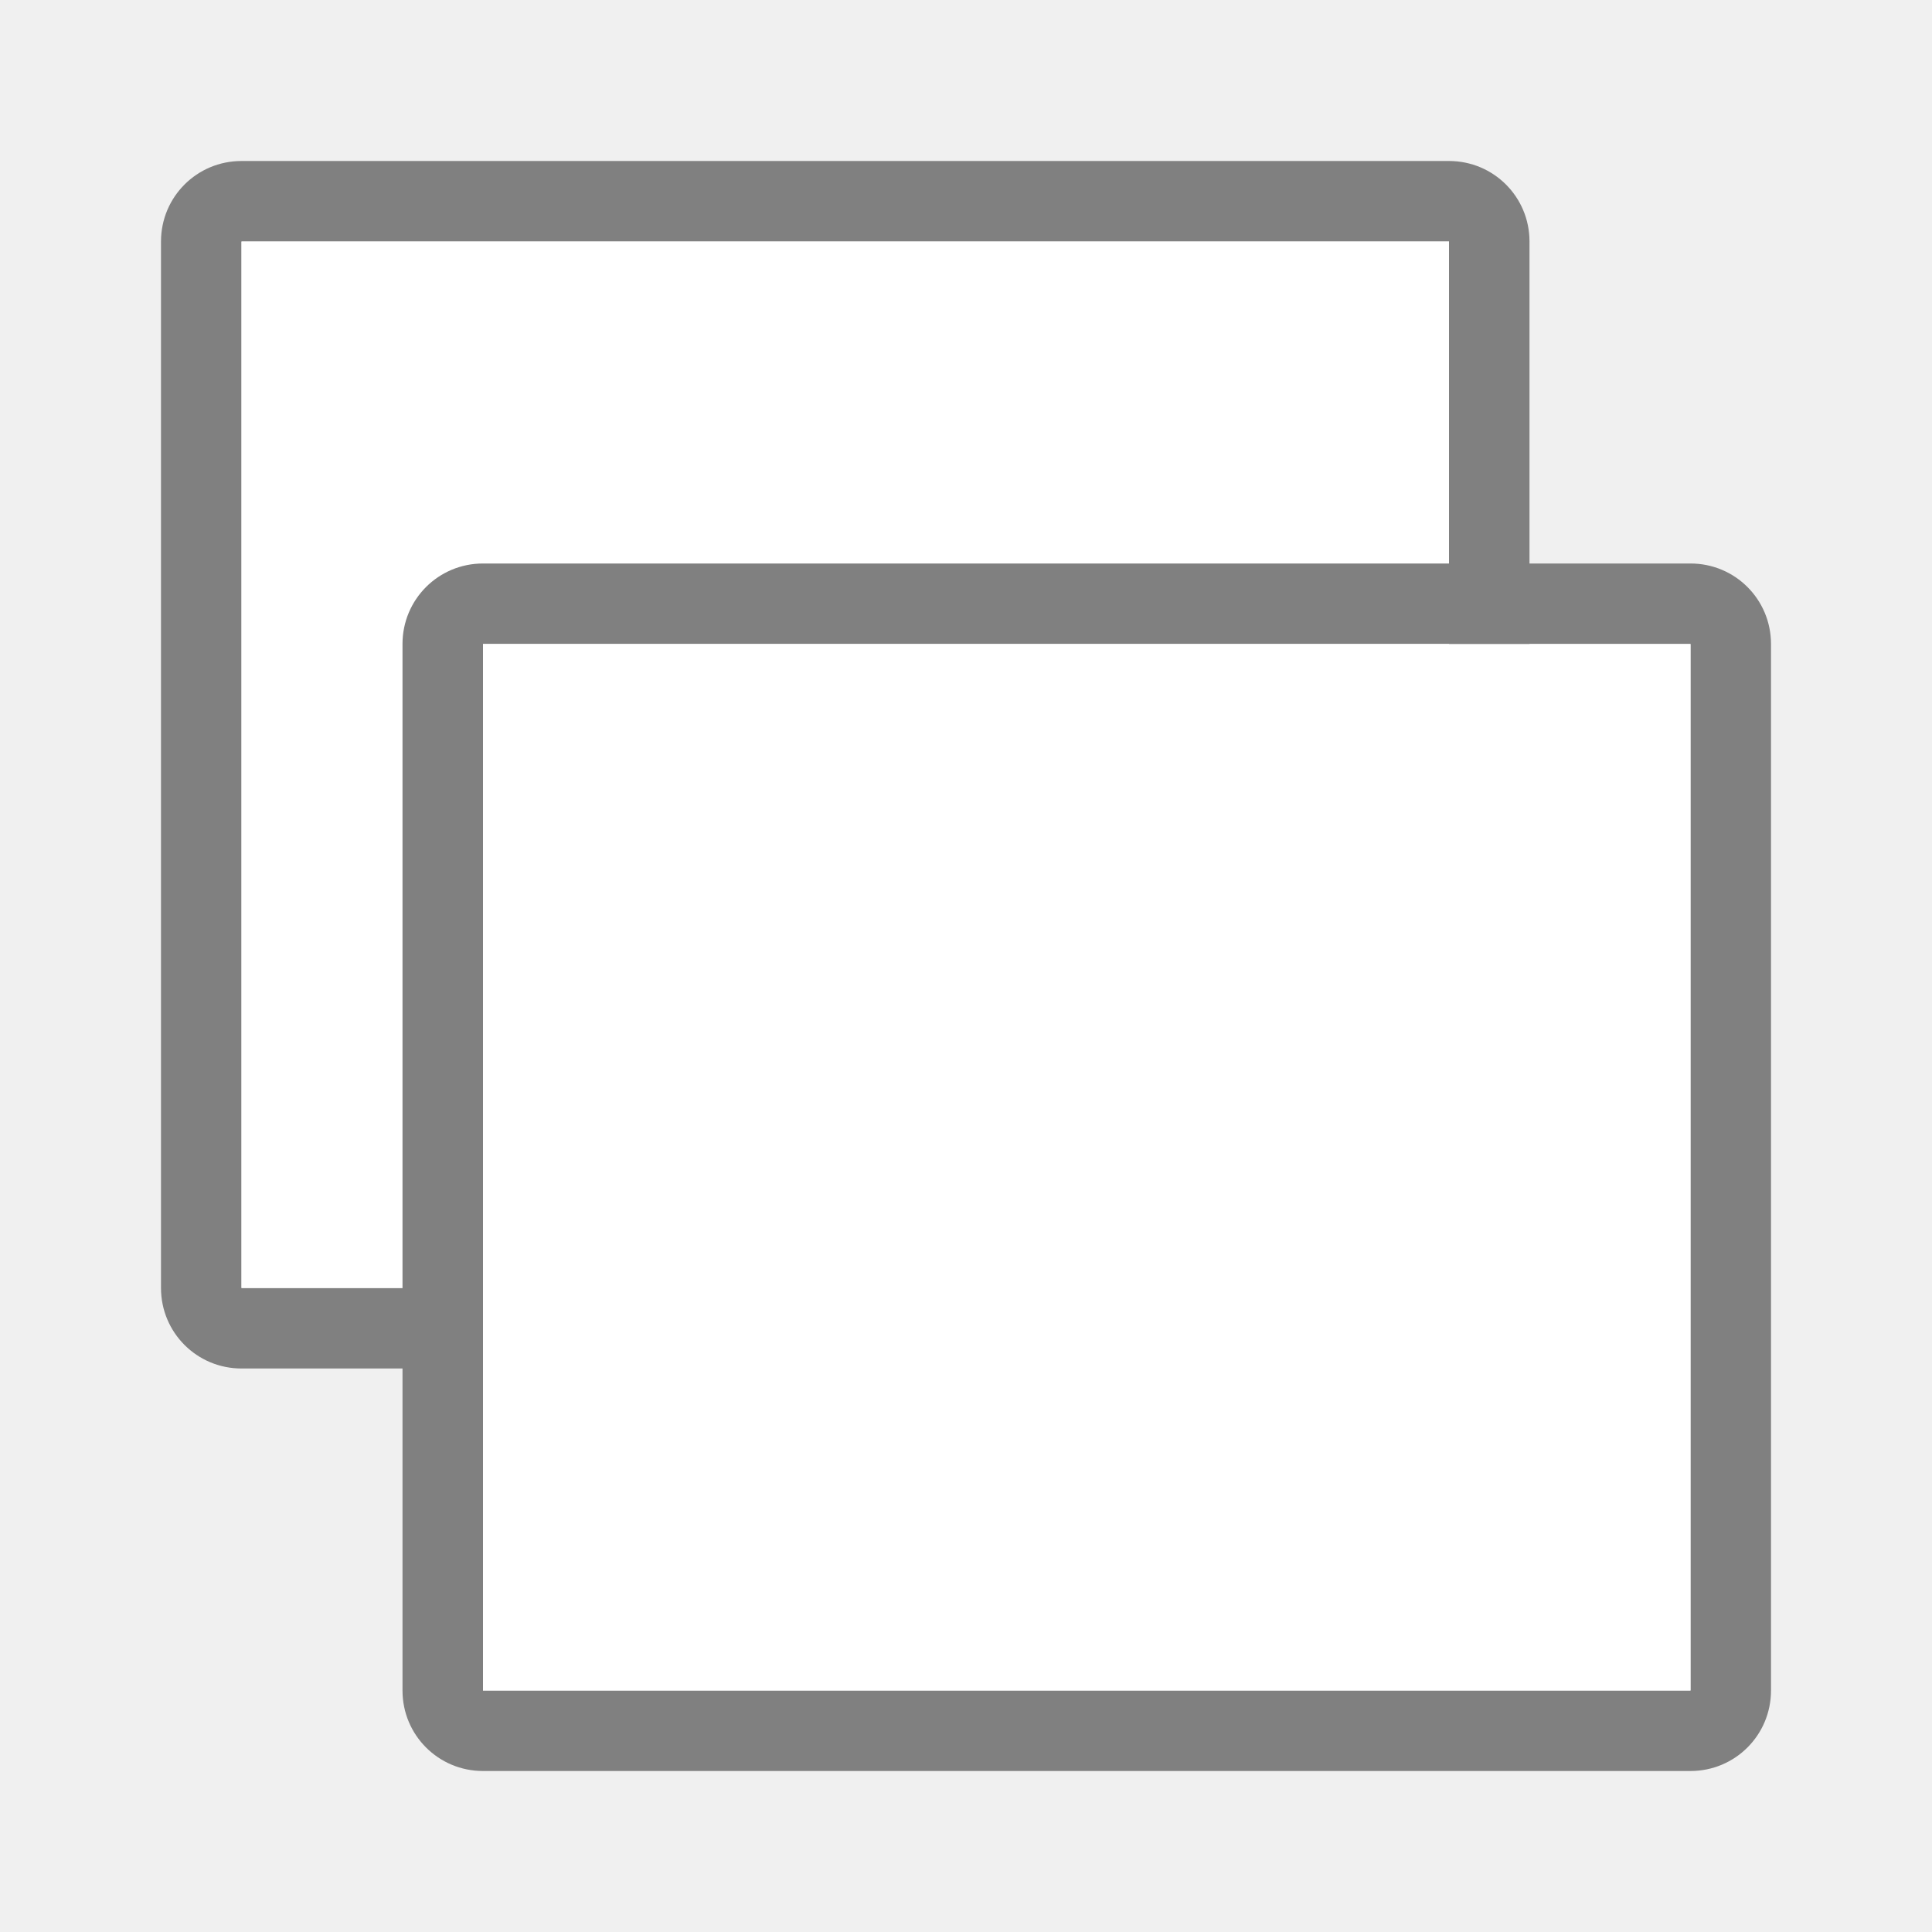
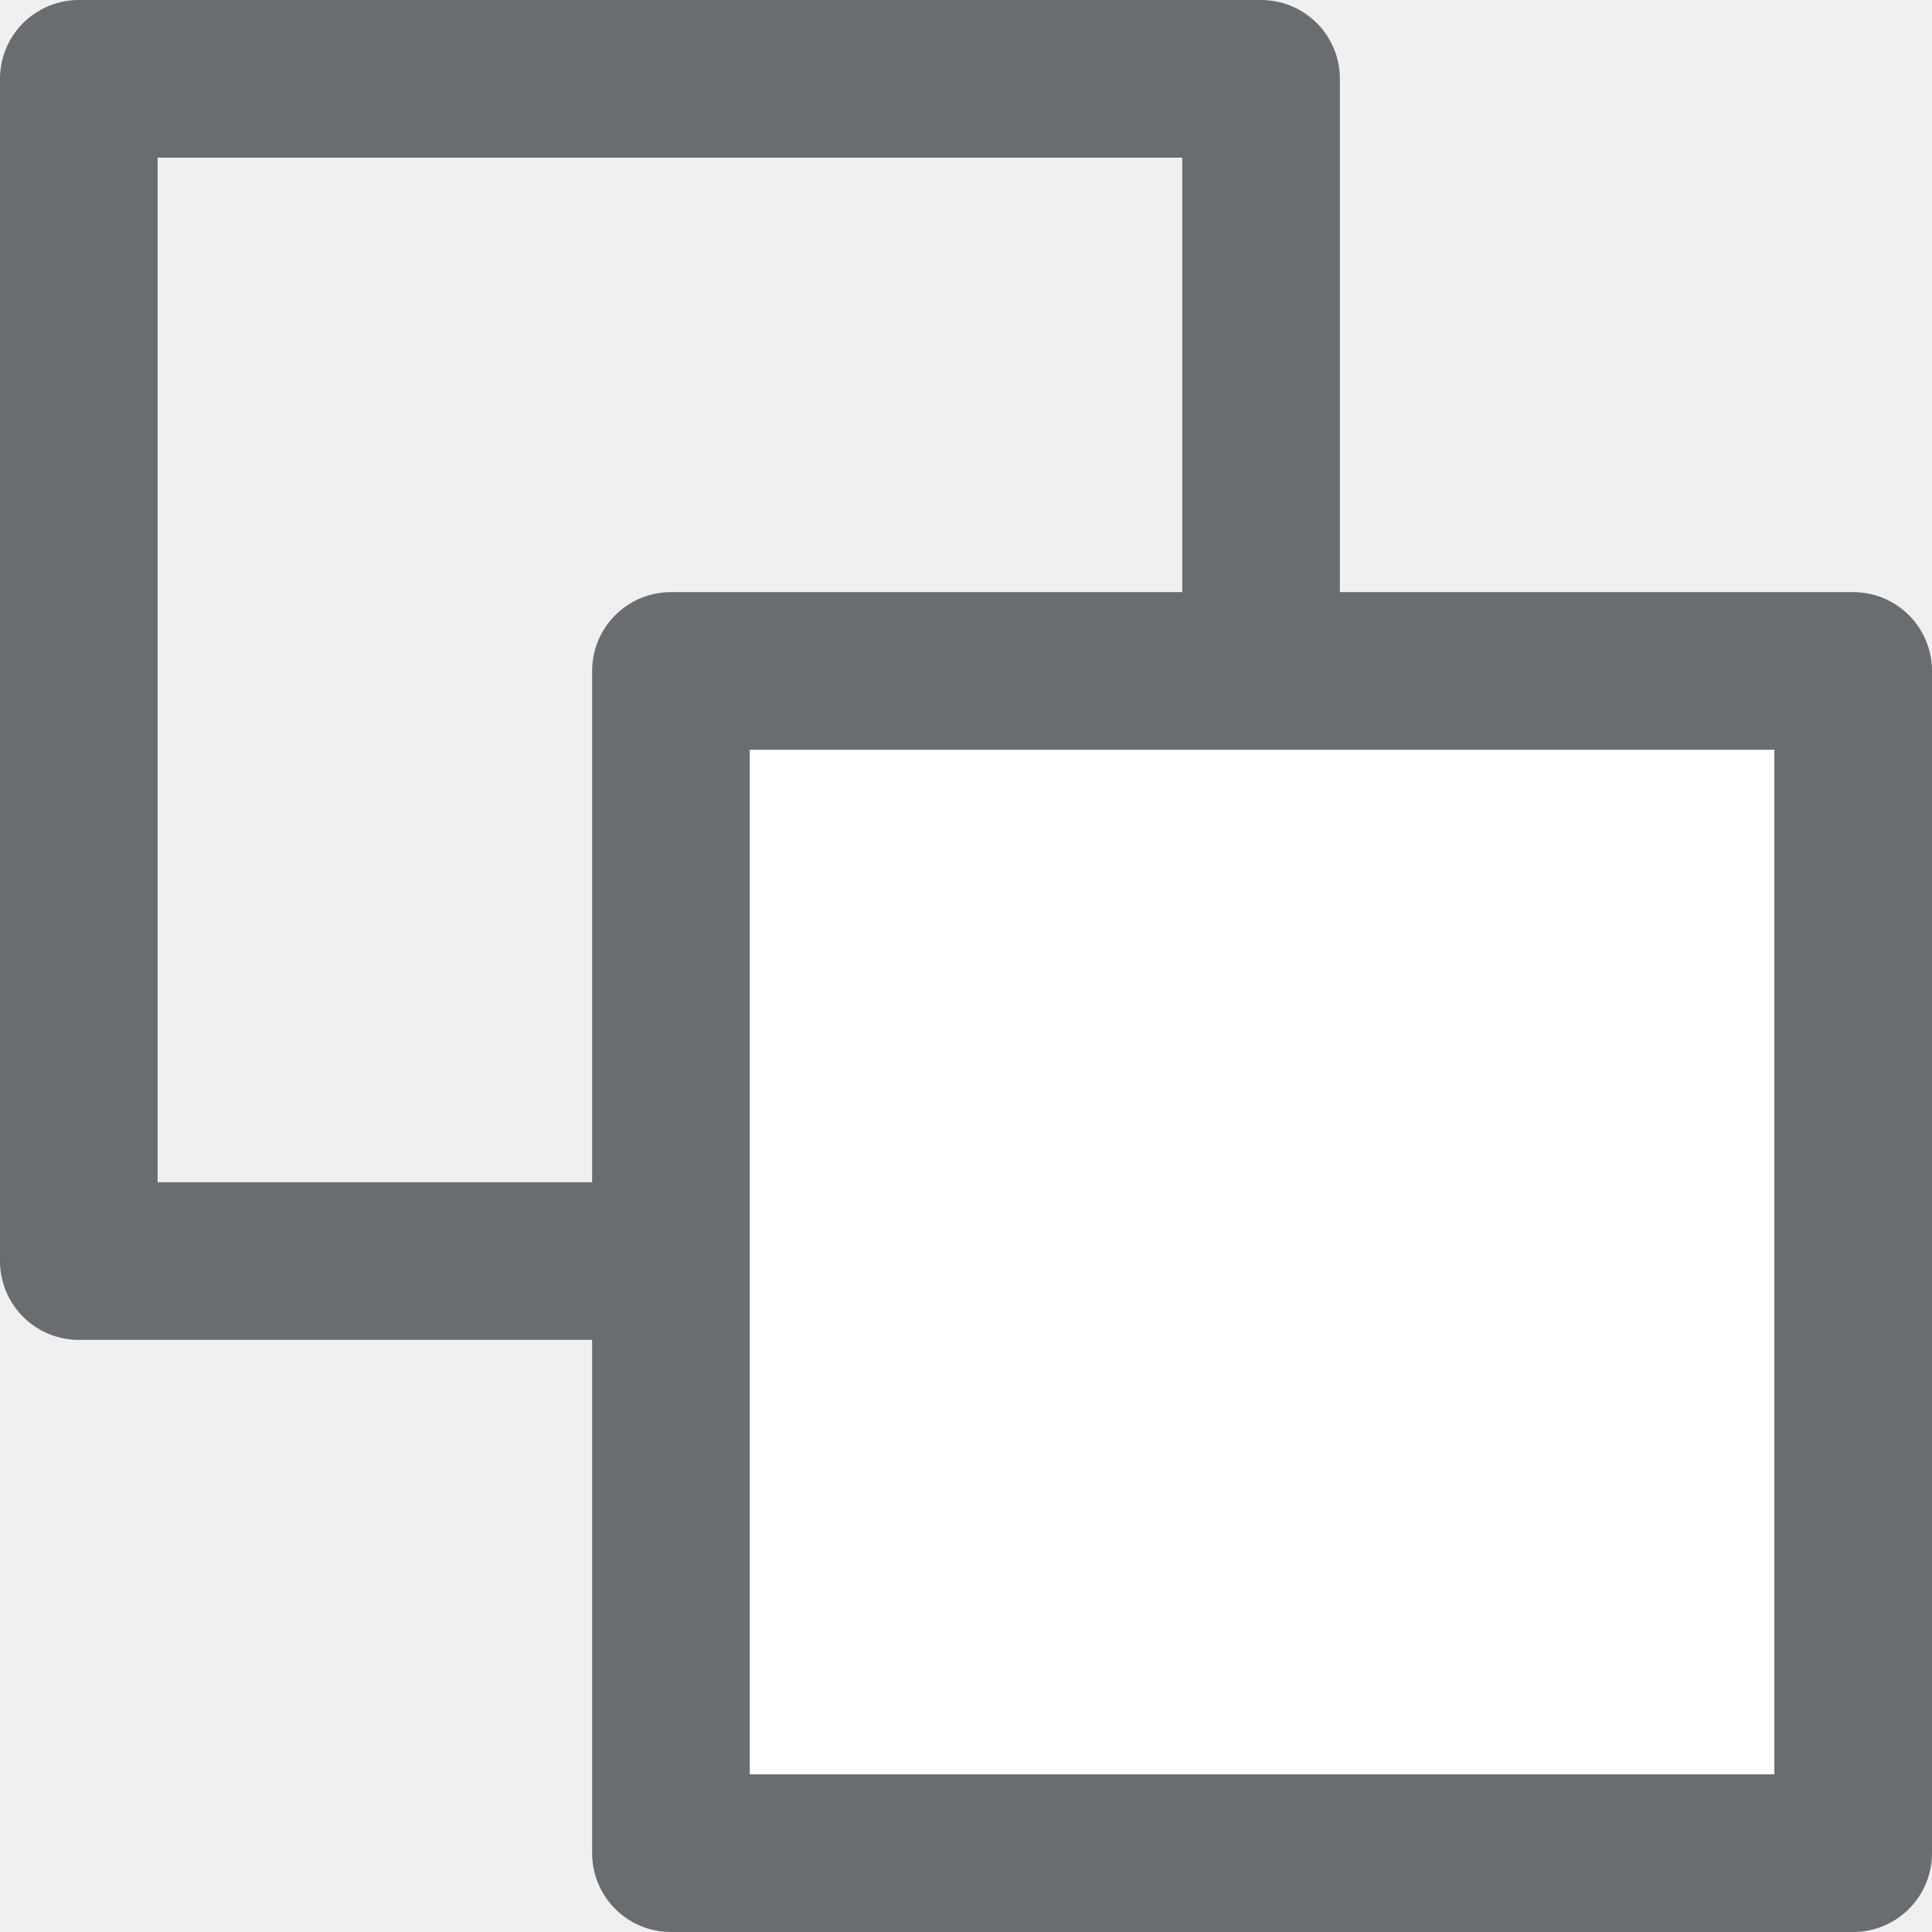
- <svg xmlns="http://www.w3.org/2000/svg" viewBox="0 0 24 24">
-   <path d="m3 2c-.554 0-1 .446-1 1v13c0 .554.446 1 1 1h15c.554 0 1-.446 1-1v-13c0-.554-.446-1-1-1zm0 1h15v13h-15z" fill="#808080" />
-   <path d="m3 3h15v13h-15z" fill="#fff" />
-   <path d="m6 7c-.554 0-1 .446-1 1v13c0 .554.446 1 1 1h15c.554 0 1-.446 1-1v-13c0-.554-.446-1-1-1zm0 1h15v13h-15z" fill="#808080" />
-   <path d="m6 8h15v13h-15z" fill="#fff" />
+ <svg xmlns="http://www.w3.org/2000/svg" viewBox="0 0 19.61 19.61">
+   <rect x="0.8" y="0.8" width="12" height="12" fill="none" stroke="#696d72" stroke-linecap="round" stroke-linejoin="round" stroke-width="1.6" />
+   <rect x="6.81" y="6.81" width="12" height="12" fill="#fff" stroke="#696d72" stroke-linecap="round" stroke-linejoin="round" stroke-width="1.6" />
</svg>
